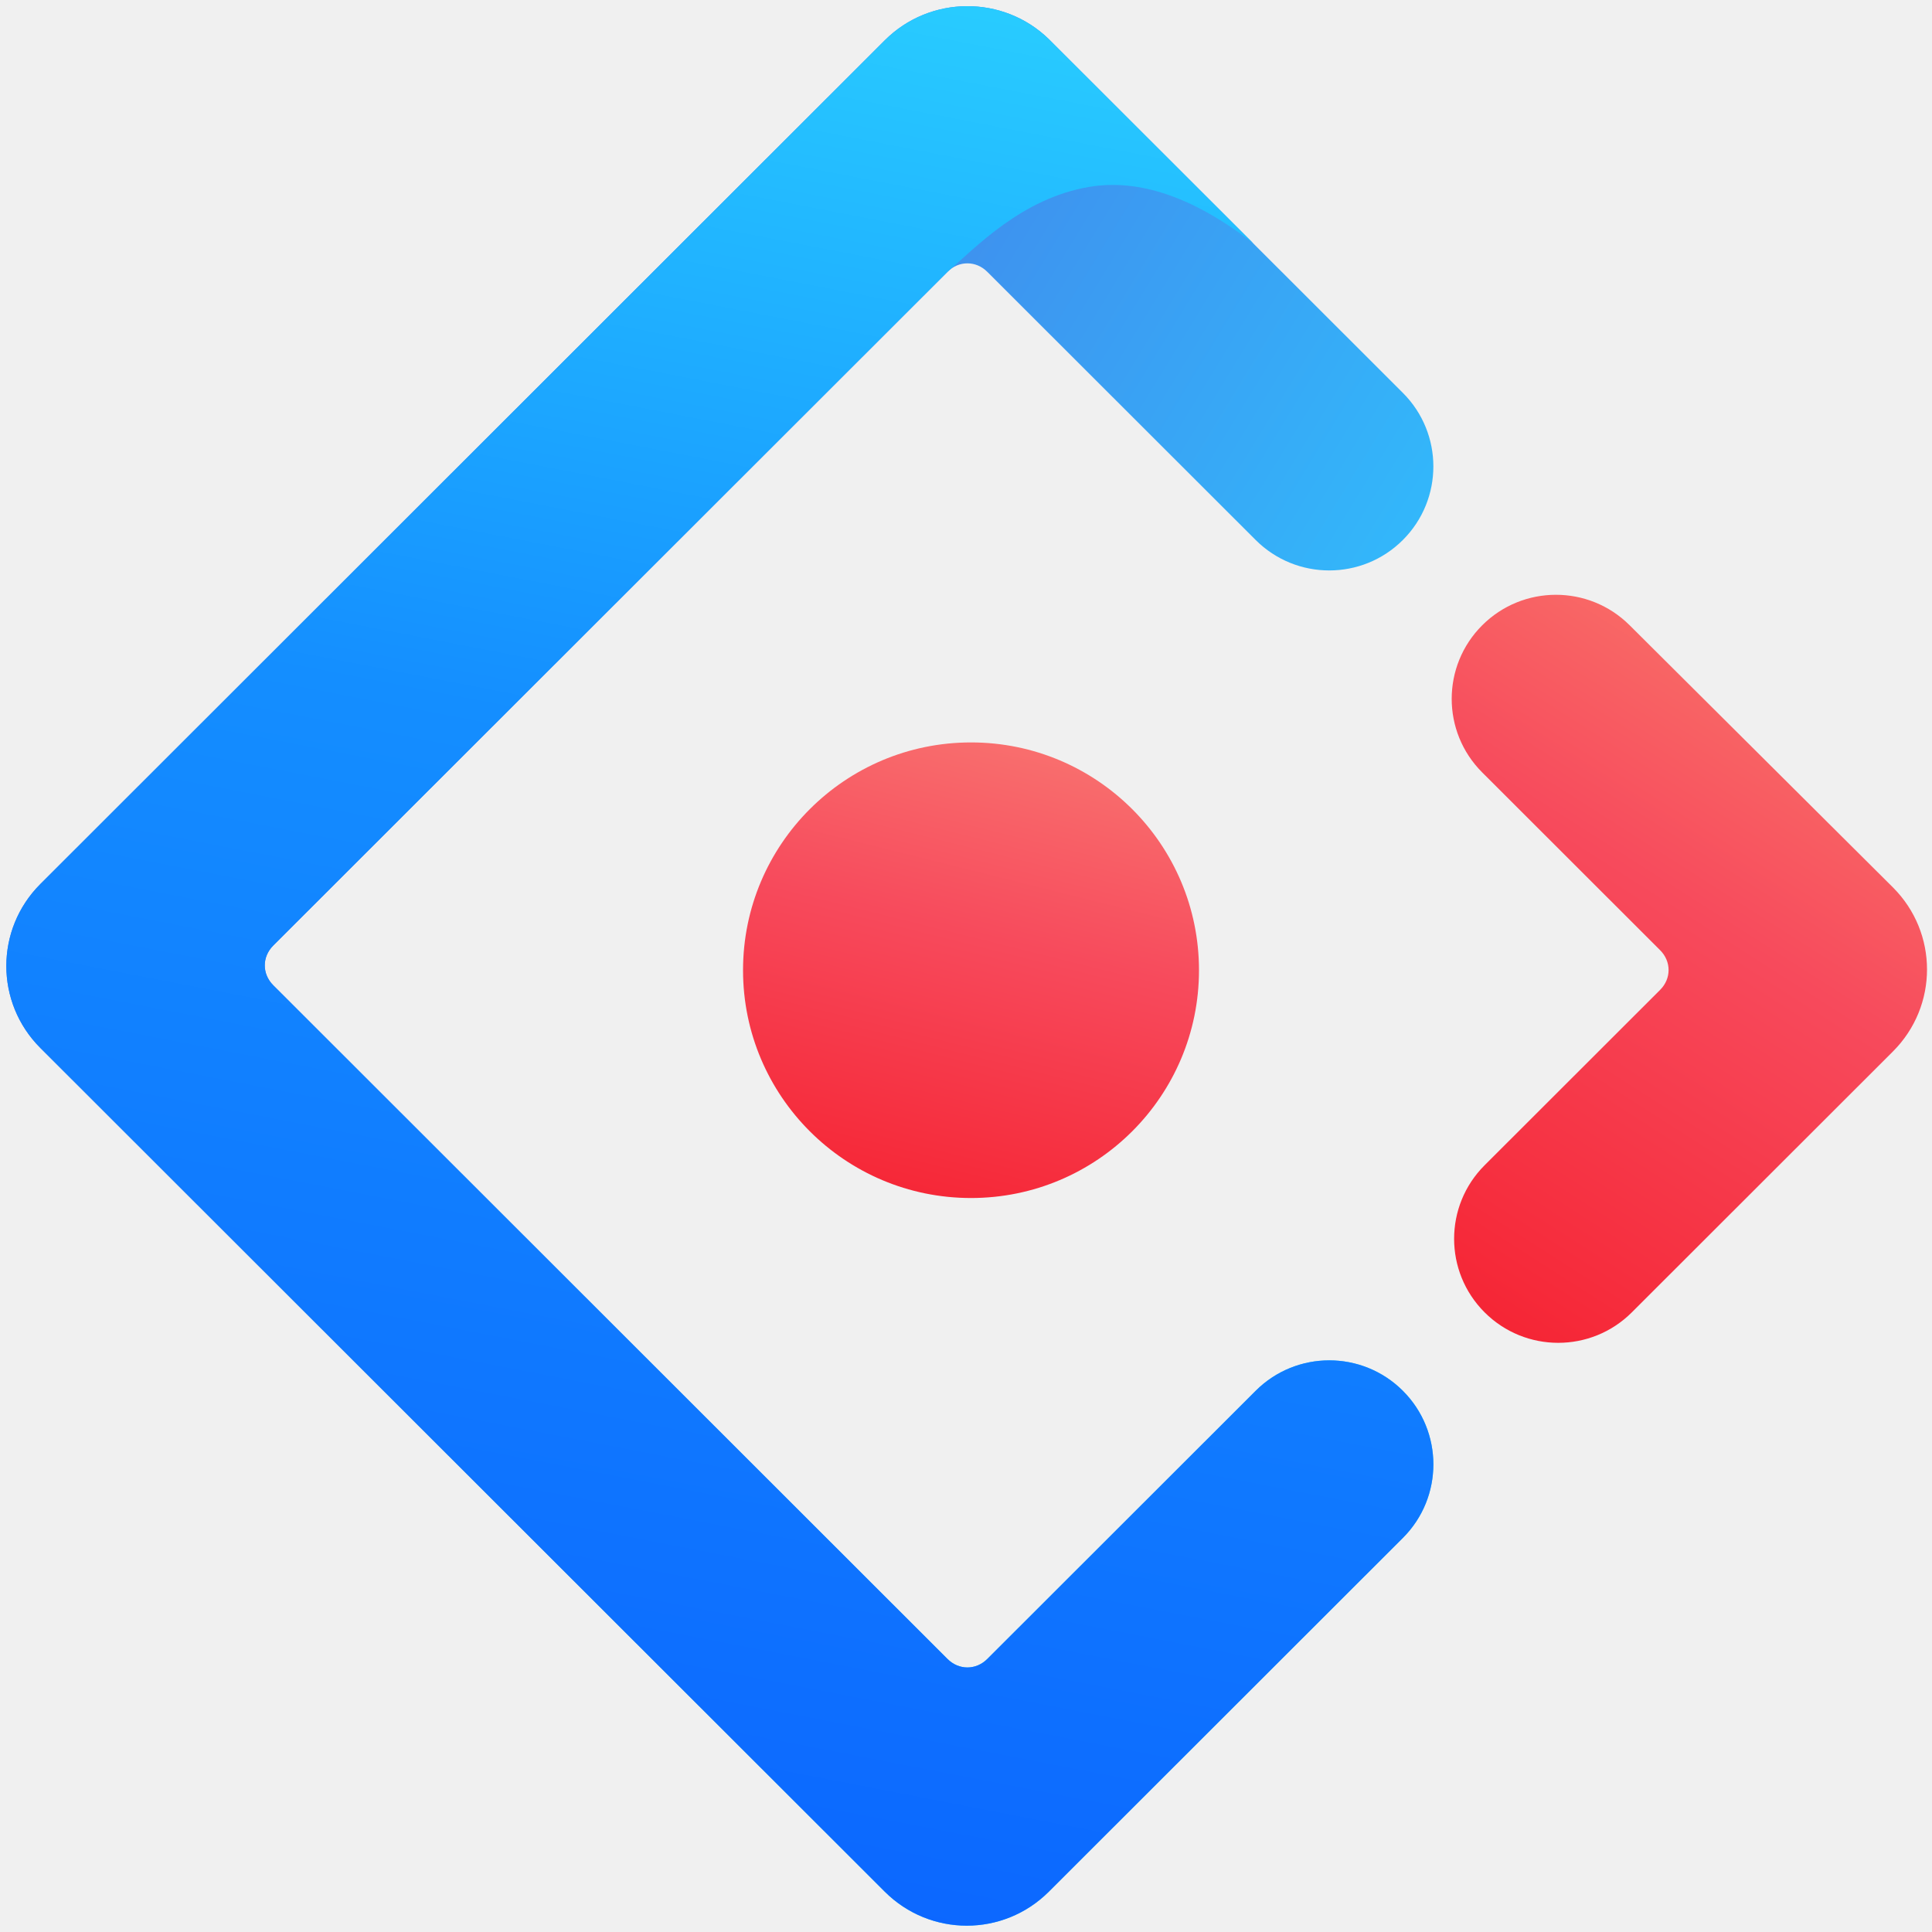
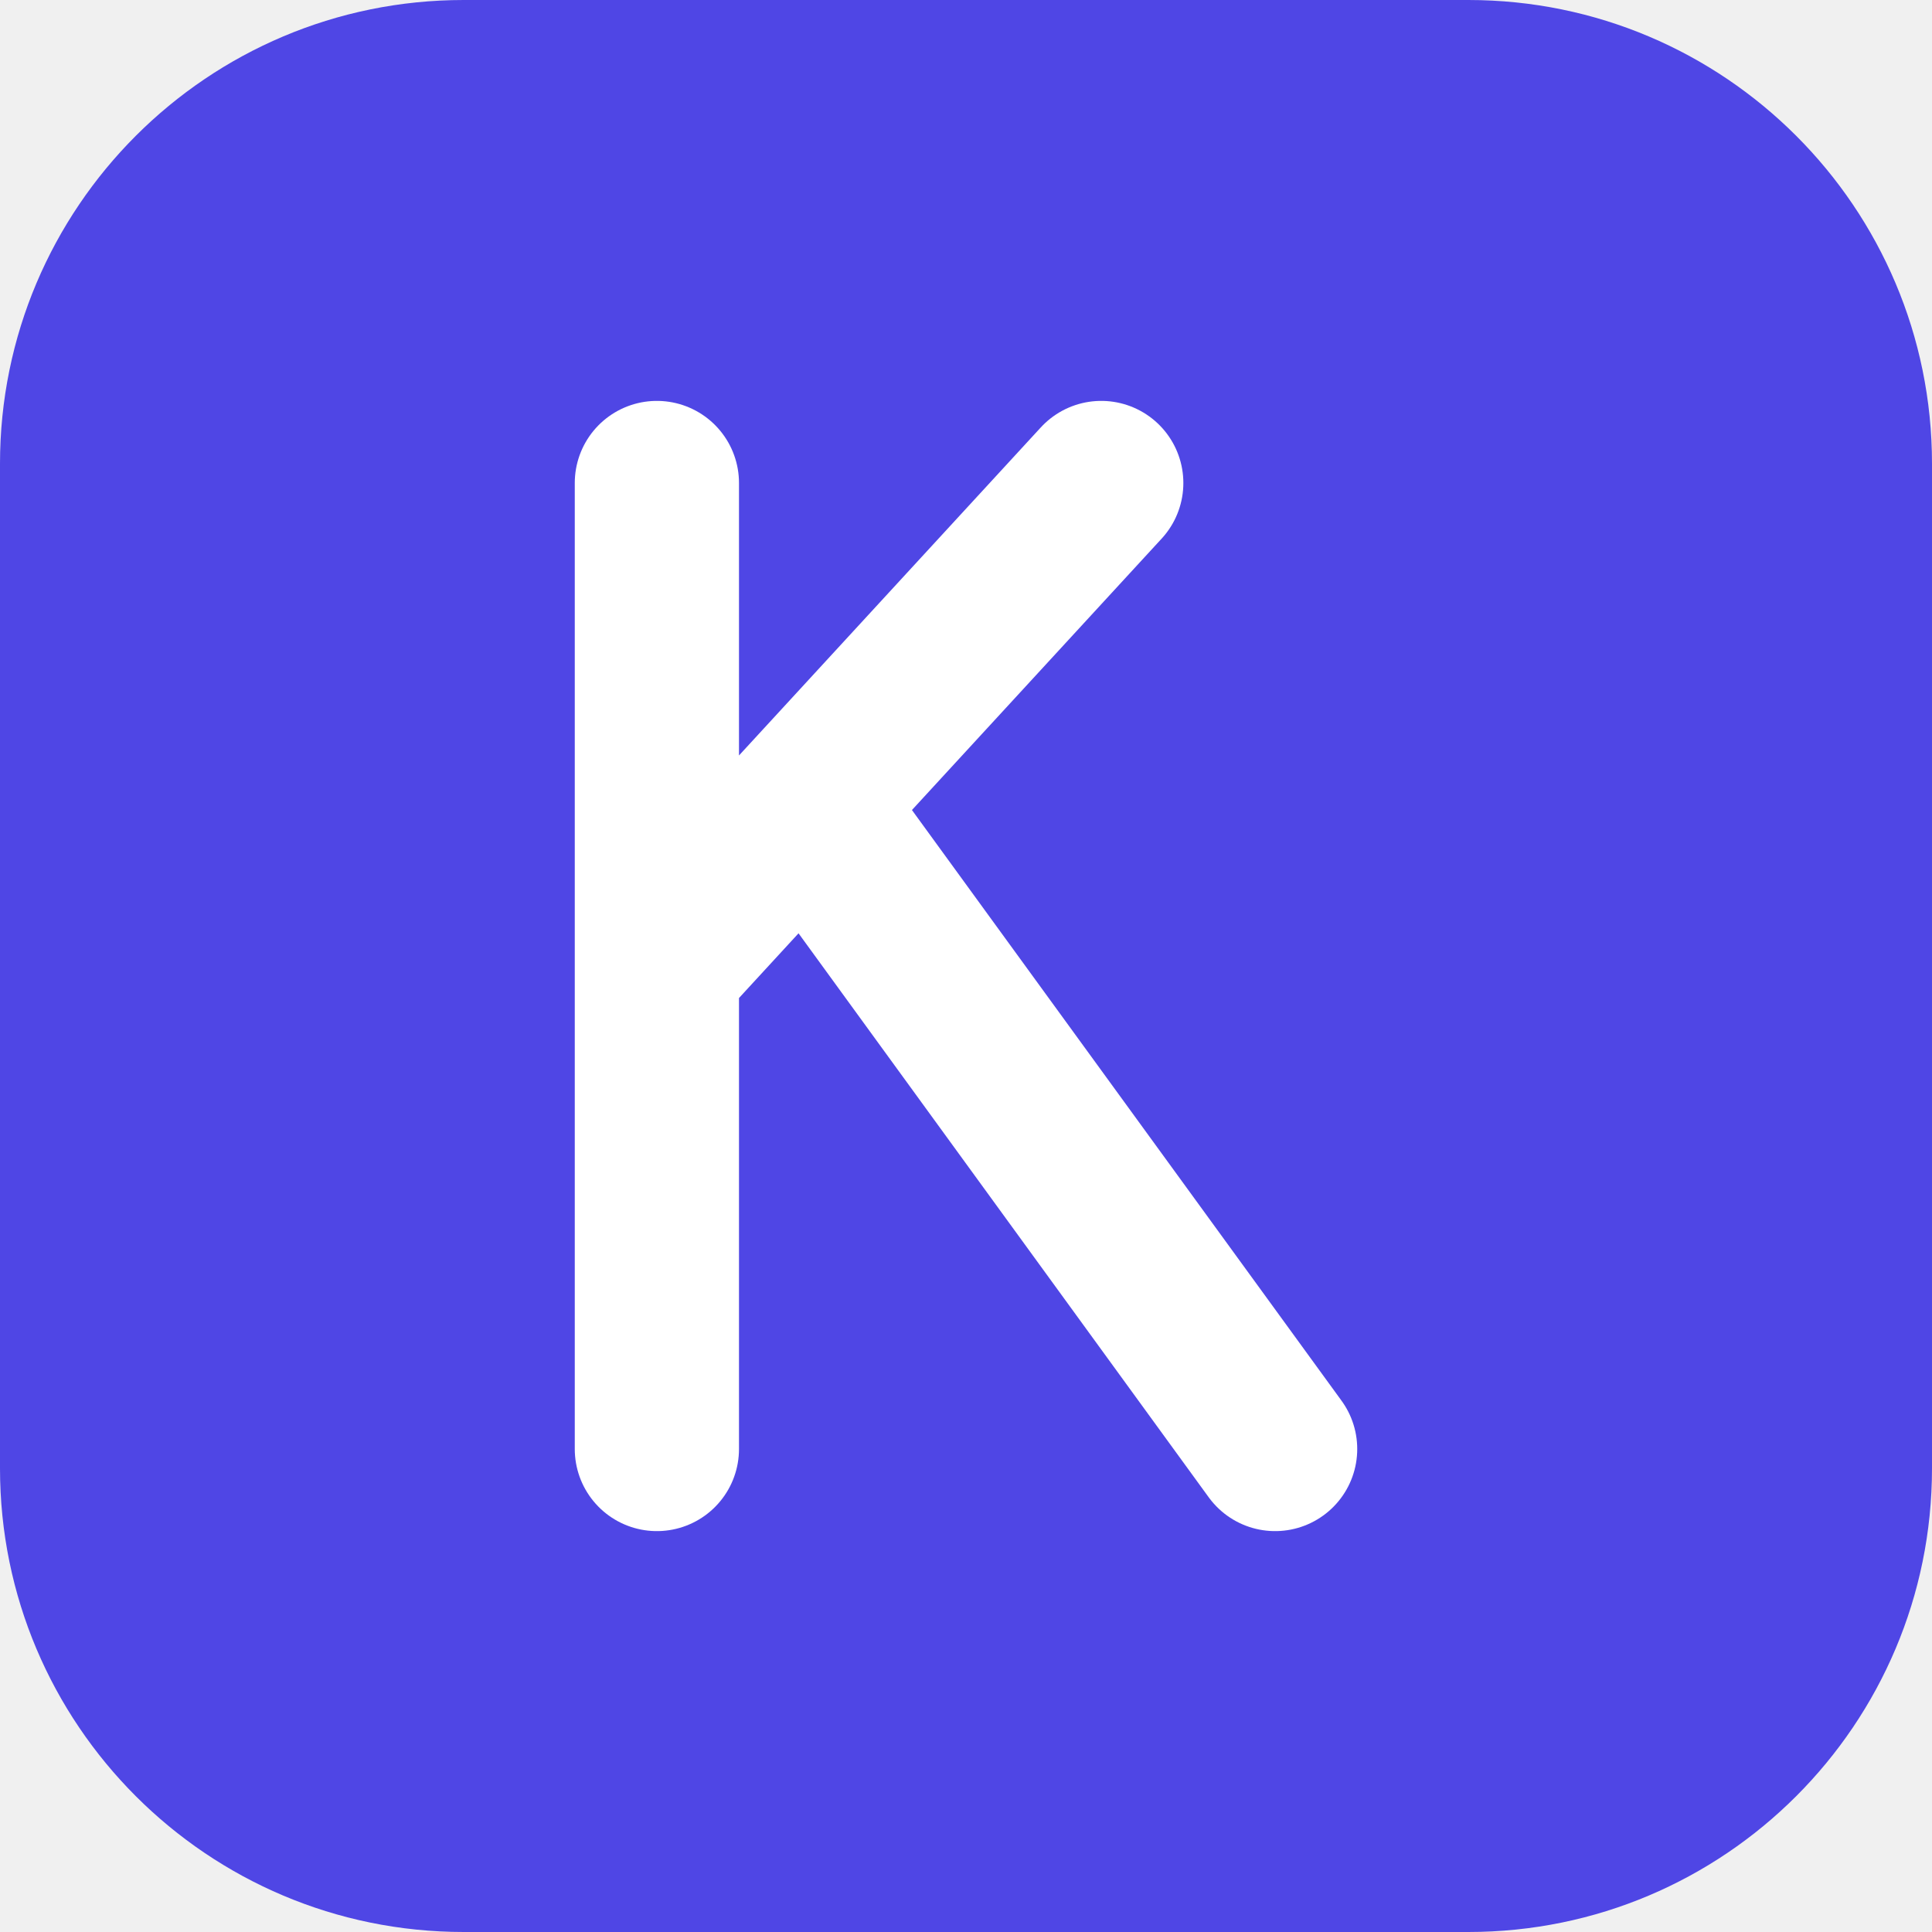
- <svg xmlns="http://www.w3.org/2000/svg" width="200" height="200" version="1.1" viewBox="0 0 200 200">
-   <defs>
-     <linearGradient id="linearGradient-1" x1="62.102%" x2="108.197%" y1="0%" y2="37.864%">
-       <stop offset="0%" stop-color="#4285EB" />
-       <stop offset="100%" stop-color="#2EC7FF" />
-     </linearGradient>
-     <linearGradient id="linearGradient-2" x1="69.644%" x2="54.043%" y1="0%" y2="108.457%">
-       <stop offset="0%" stop-color="#29CDFF" />
-       <stop offset="37.86%" stop-color="#148EFF" />
-       <stop offset="100%" stop-color="#0A60FF" />
-     </linearGradient>
-     <linearGradient id="linearGradient-3" x1="69.691%" x2="16.723%" y1="-12.974%" y2="117.391%">
-       <stop offset="0%" stop-color="#FA816E" />
-       <stop offset="41.473%" stop-color="#F74A5C" />
-       <stop offset="100%" stop-color="#F51D2C" />
-     </linearGradient>
-     <linearGradient id="linearGradient-4" x1="68.128%" x2="30.44%" y1="-35.691%" y2="114.943%">
-       <stop offset="0%" stop-color="#FA8E7D" />
-       <stop offset="51.264%" stop-color="#F74A5C" />
-       <stop offset="100%" stop-color="#F51D2C" />
-     </linearGradient>
-   </defs>
-   <g id="Page-1" fill="none" fill-rule="evenodd" stroke="none" stroke-width="1">
-     <g id="logo" transform="translate(-20, -20)">
-       <g id="Group-28-Copy-5" transform="translate(20, 20)">
-         <g id="Group-27-Copy-3">
-           <g id="Group-25" fill-rule="nonzero">
-             <g id="2">
-               <path id="Shape" fill="url(#linearGradient-1)" d="M91.588,4.177 L4.18,91.513 C-0.519,96.208 -0.519,103.792 4.18,108.487 L91.588,195.823 C96.287,200.519 103.877,200.519 108.577,195.823 L145.225,159.205 C149.434,155 149.434,148.182 145.225,143.977 C141.017,139.772 134.194,139.772 129.985,143.977 L102.202,171.737 C101.032,172.906 99.257,172.906 98.088,171.737 L28.286,101.993 C27.116,100.824 27.116,99.051 28.286,97.882 L98.088,28.138 C99.257,26.969 101.032,26.969 102.202,28.138 L129.985,55.898 C134.194,60.103 141.017,60.103 145.225,55.898 C149.434,51.693 149.434,44.876 145.225,40.671 L108.581,4.056 C103.862,-0.538 96.269,-0.501 91.588,4.177 Z" />
-               <path id="Shape" fill="url(#linearGradient-2)" d="M91.588,4.177 L4.18,91.513 C-0.519,96.208 -0.519,103.792 4.18,108.487 L91.588,195.823 C96.287,200.519 103.877,200.519 108.577,195.823 L145.225,159.205 C149.434,155 149.434,148.182 145.225,143.977 C141.017,139.772 134.194,139.772 129.985,143.977 L102.202,171.737 C101.032,172.906 99.257,172.906 98.088,171.737 L28.286,101.993 C27.116,100.824 27.116,99.051 28.286,97.882 L98.088,28.138 C101,25.627 105.752,20.542 112.73,19.352 C117.916,18.469 123.585,20.414 129.739,25.189 C125.625,21.078 118.572,14.034 108.581,4.056 C103.862,-0.538 96.269,-0.501 91.588,4.177 Z" />
-             </g>
-             <path id="Shape" fill="url(#linearGradient-3)" d="M153.686,135.855 C157.894,140.06 164.717,140.06 168.926,135.855 L195.96,108.843 C200.659,104.147 200.659,96.564 195.961,91.869 L168.691,64.718 C164.472,60.518 157.647,60.524 153.436,64.732 C149.227,68.937 149.227,75.754 153.436,79.959 L171.854,98.362 C173.024,99.531 173.024,101.305 171.854,102.473 L153.686,120.627 C149.477,124.832 149.477,131.65 153.686,135.855 Z" />
-           </g>
-           <ellipse id="Combined-Shape" cx="100.519" cy="100.437" fill="url(#linearGradient-4)" rx="23.6" ry="23.581" />
-         </g>
-       </g>
-     </g>
-   </g>
+ <svg xmlns="http://www.w3.org/2000/svg" width="200" height="200" viewBox="0 0 200 200">
+   <rect width="200" height="200" rx="48" fill="#4F46E5" />
+   <path d="M68 50v100M68 100l46-50M84 84l48 66" stroke="#FFFFFF" stroke-width="17" stroke-linecap="round" fill="none" />
</svg>
